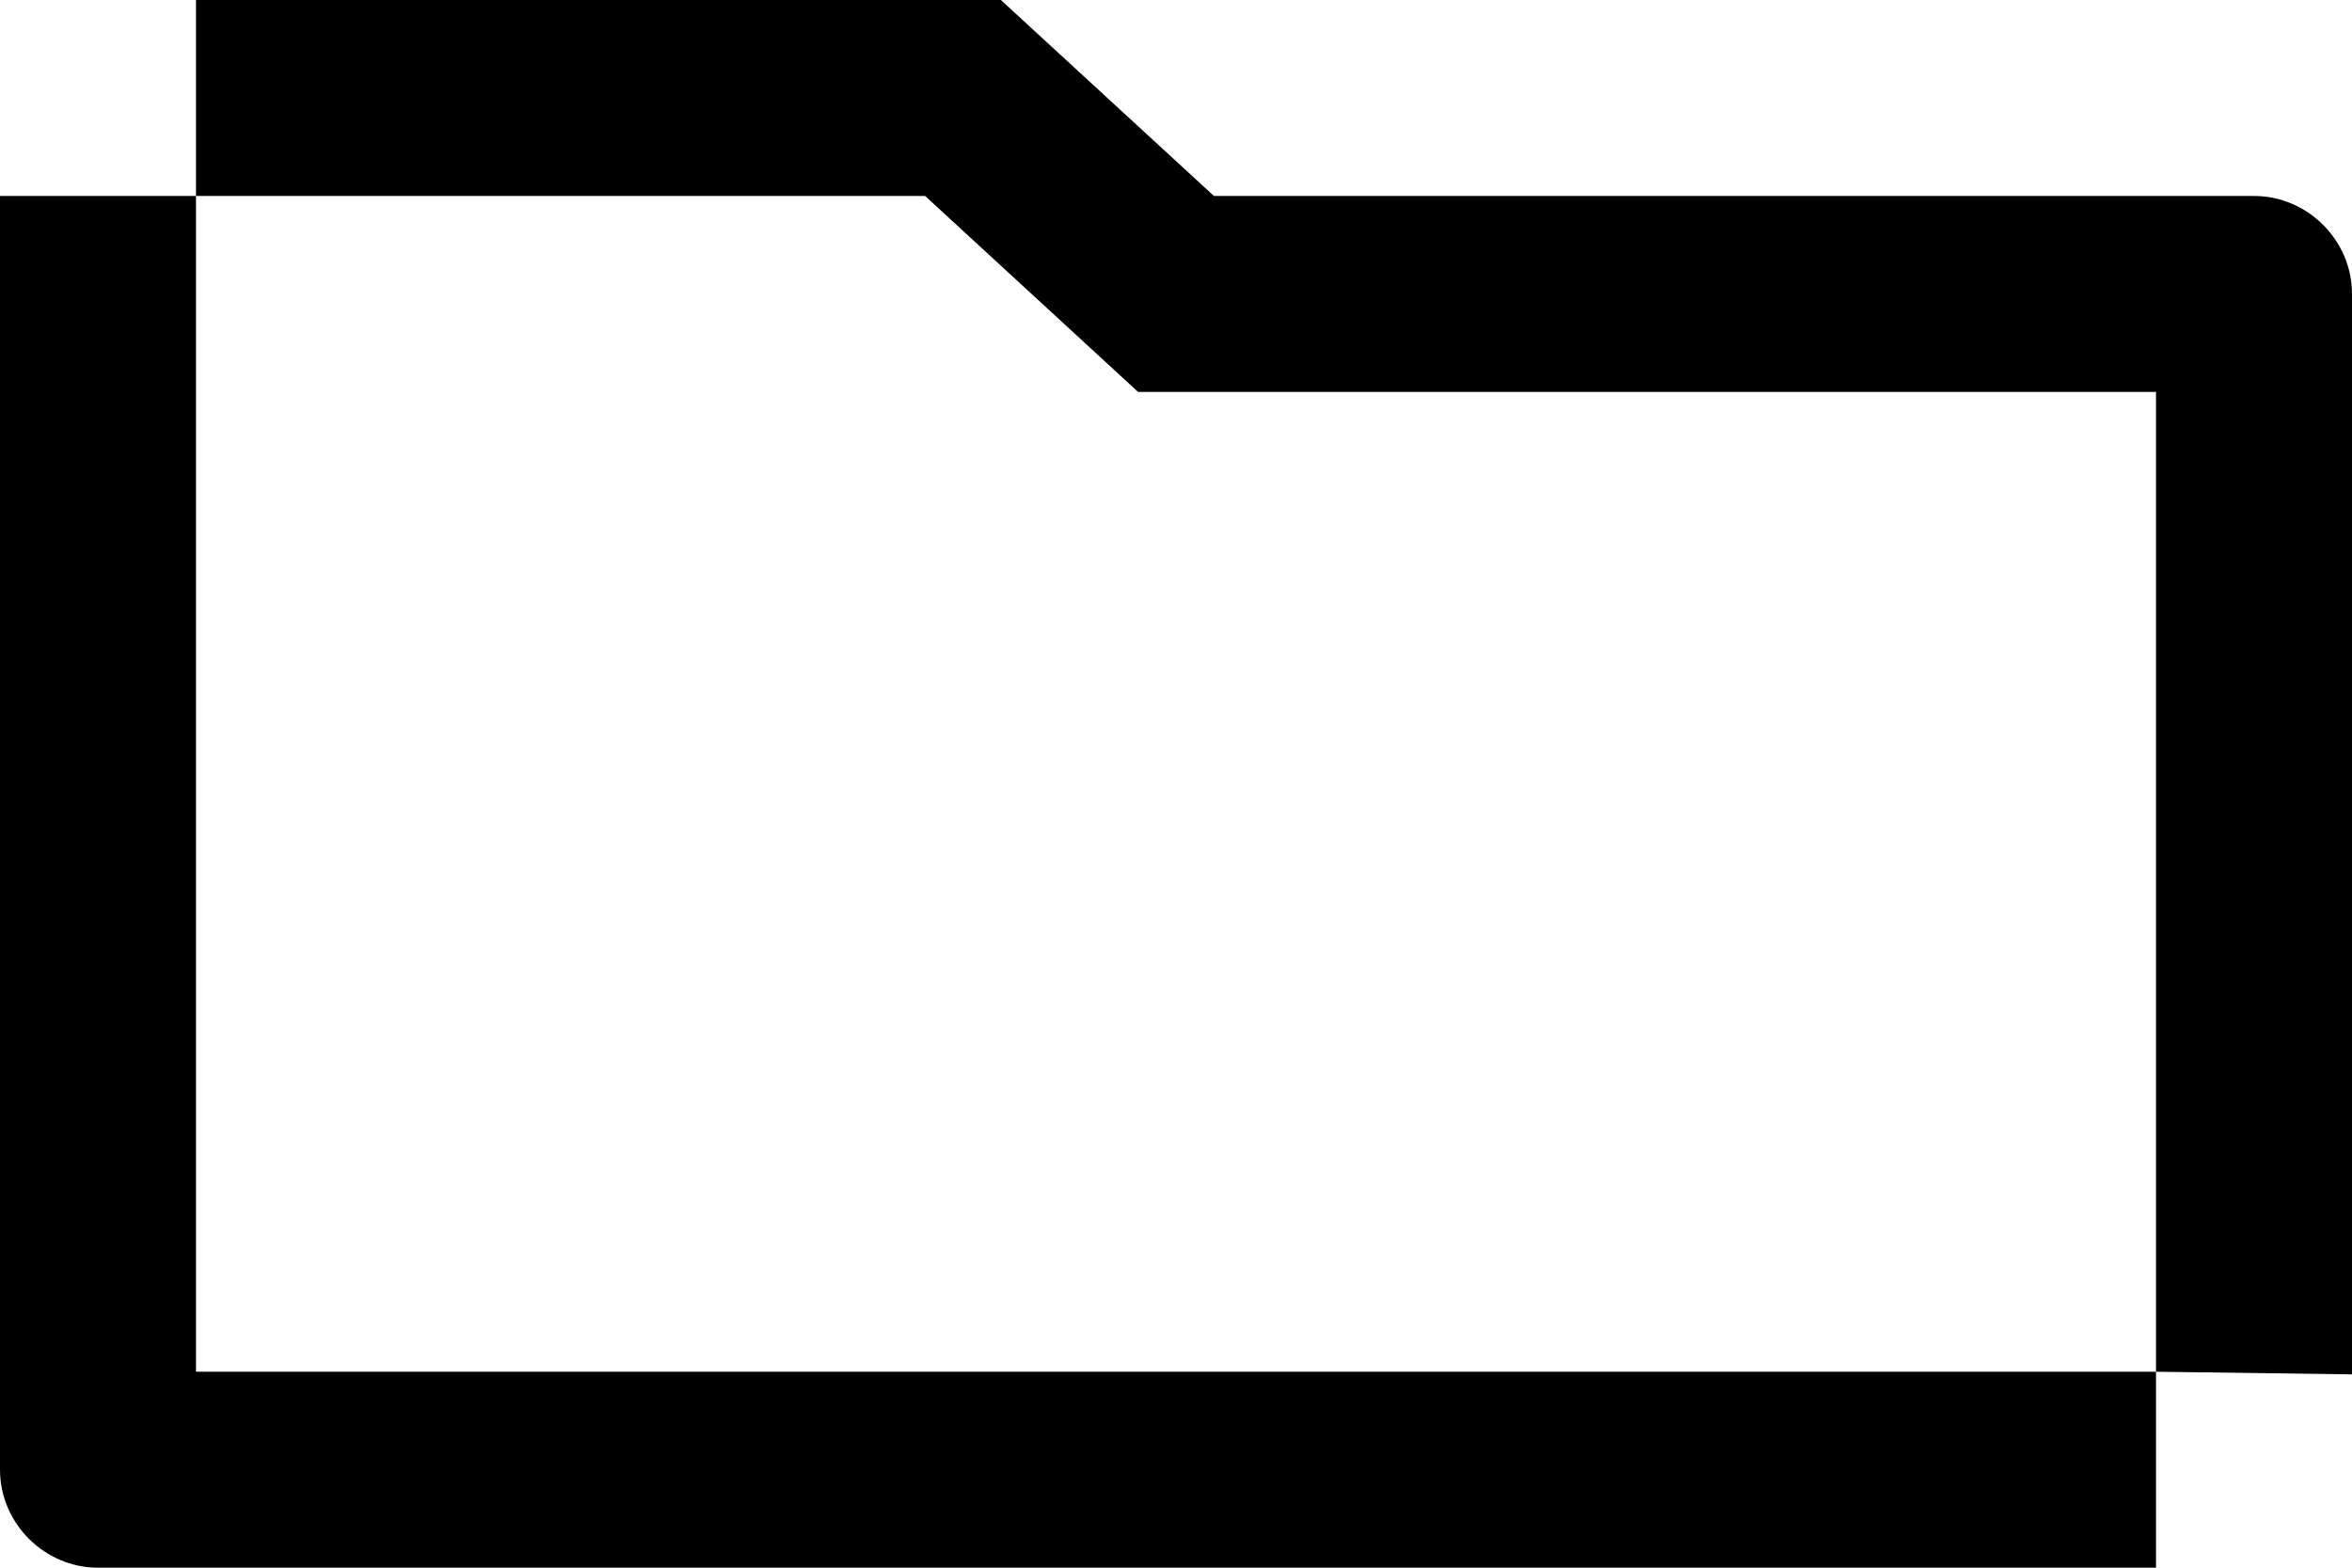
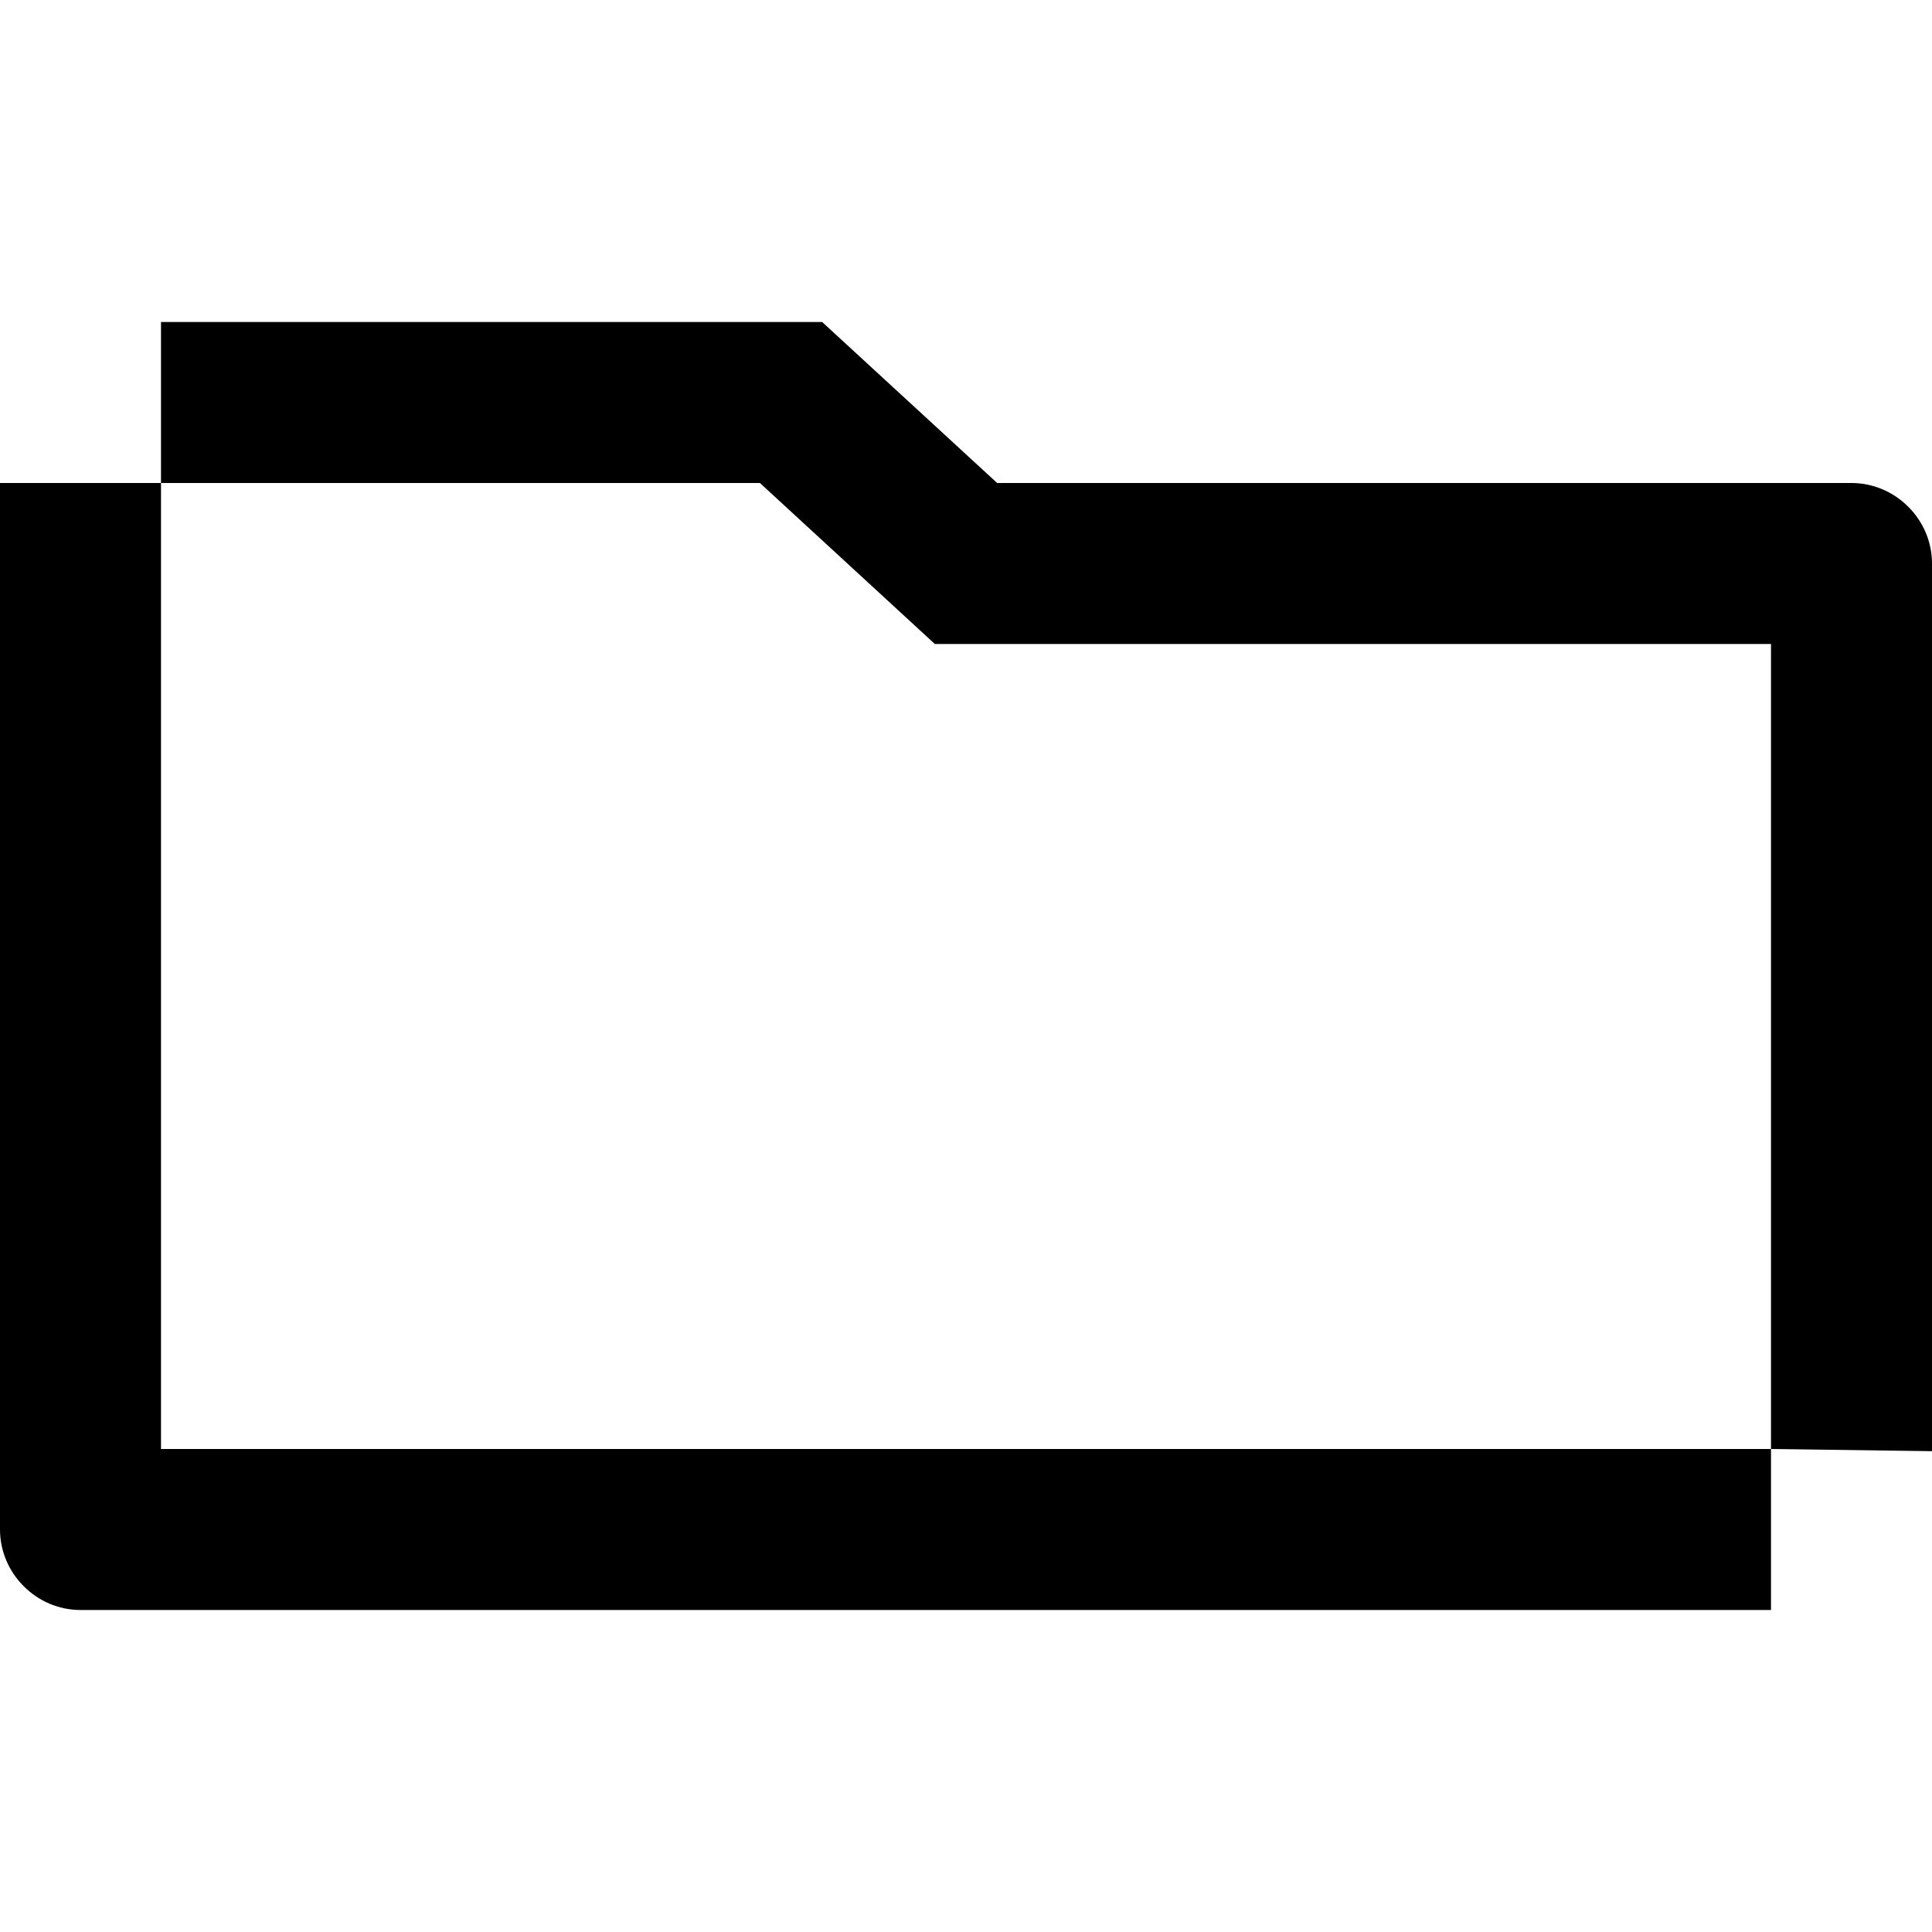
- <svg xmlns="http://www.w3.org/2000/svg" width="100%" height="100%" viewBox="0 0 24 16" fill="currentColor" stroke="none">
+ <svg xmlns="http://www.w3.org/2000/svg" width="100%" height="100%" viewBox="0 -4 24 24" fill="currentColor" stroke="none">
  <path d="M23 2H12.387L10.213 0H2V2H9.44L11.613 4H22V14L24 14.027V3C24 2.453 23.547 2 23 2Z" />
  <path d="M2 2H0V15C0 15.547 0.453 16 1 16H22V14H2V2Z" />
</svg>
